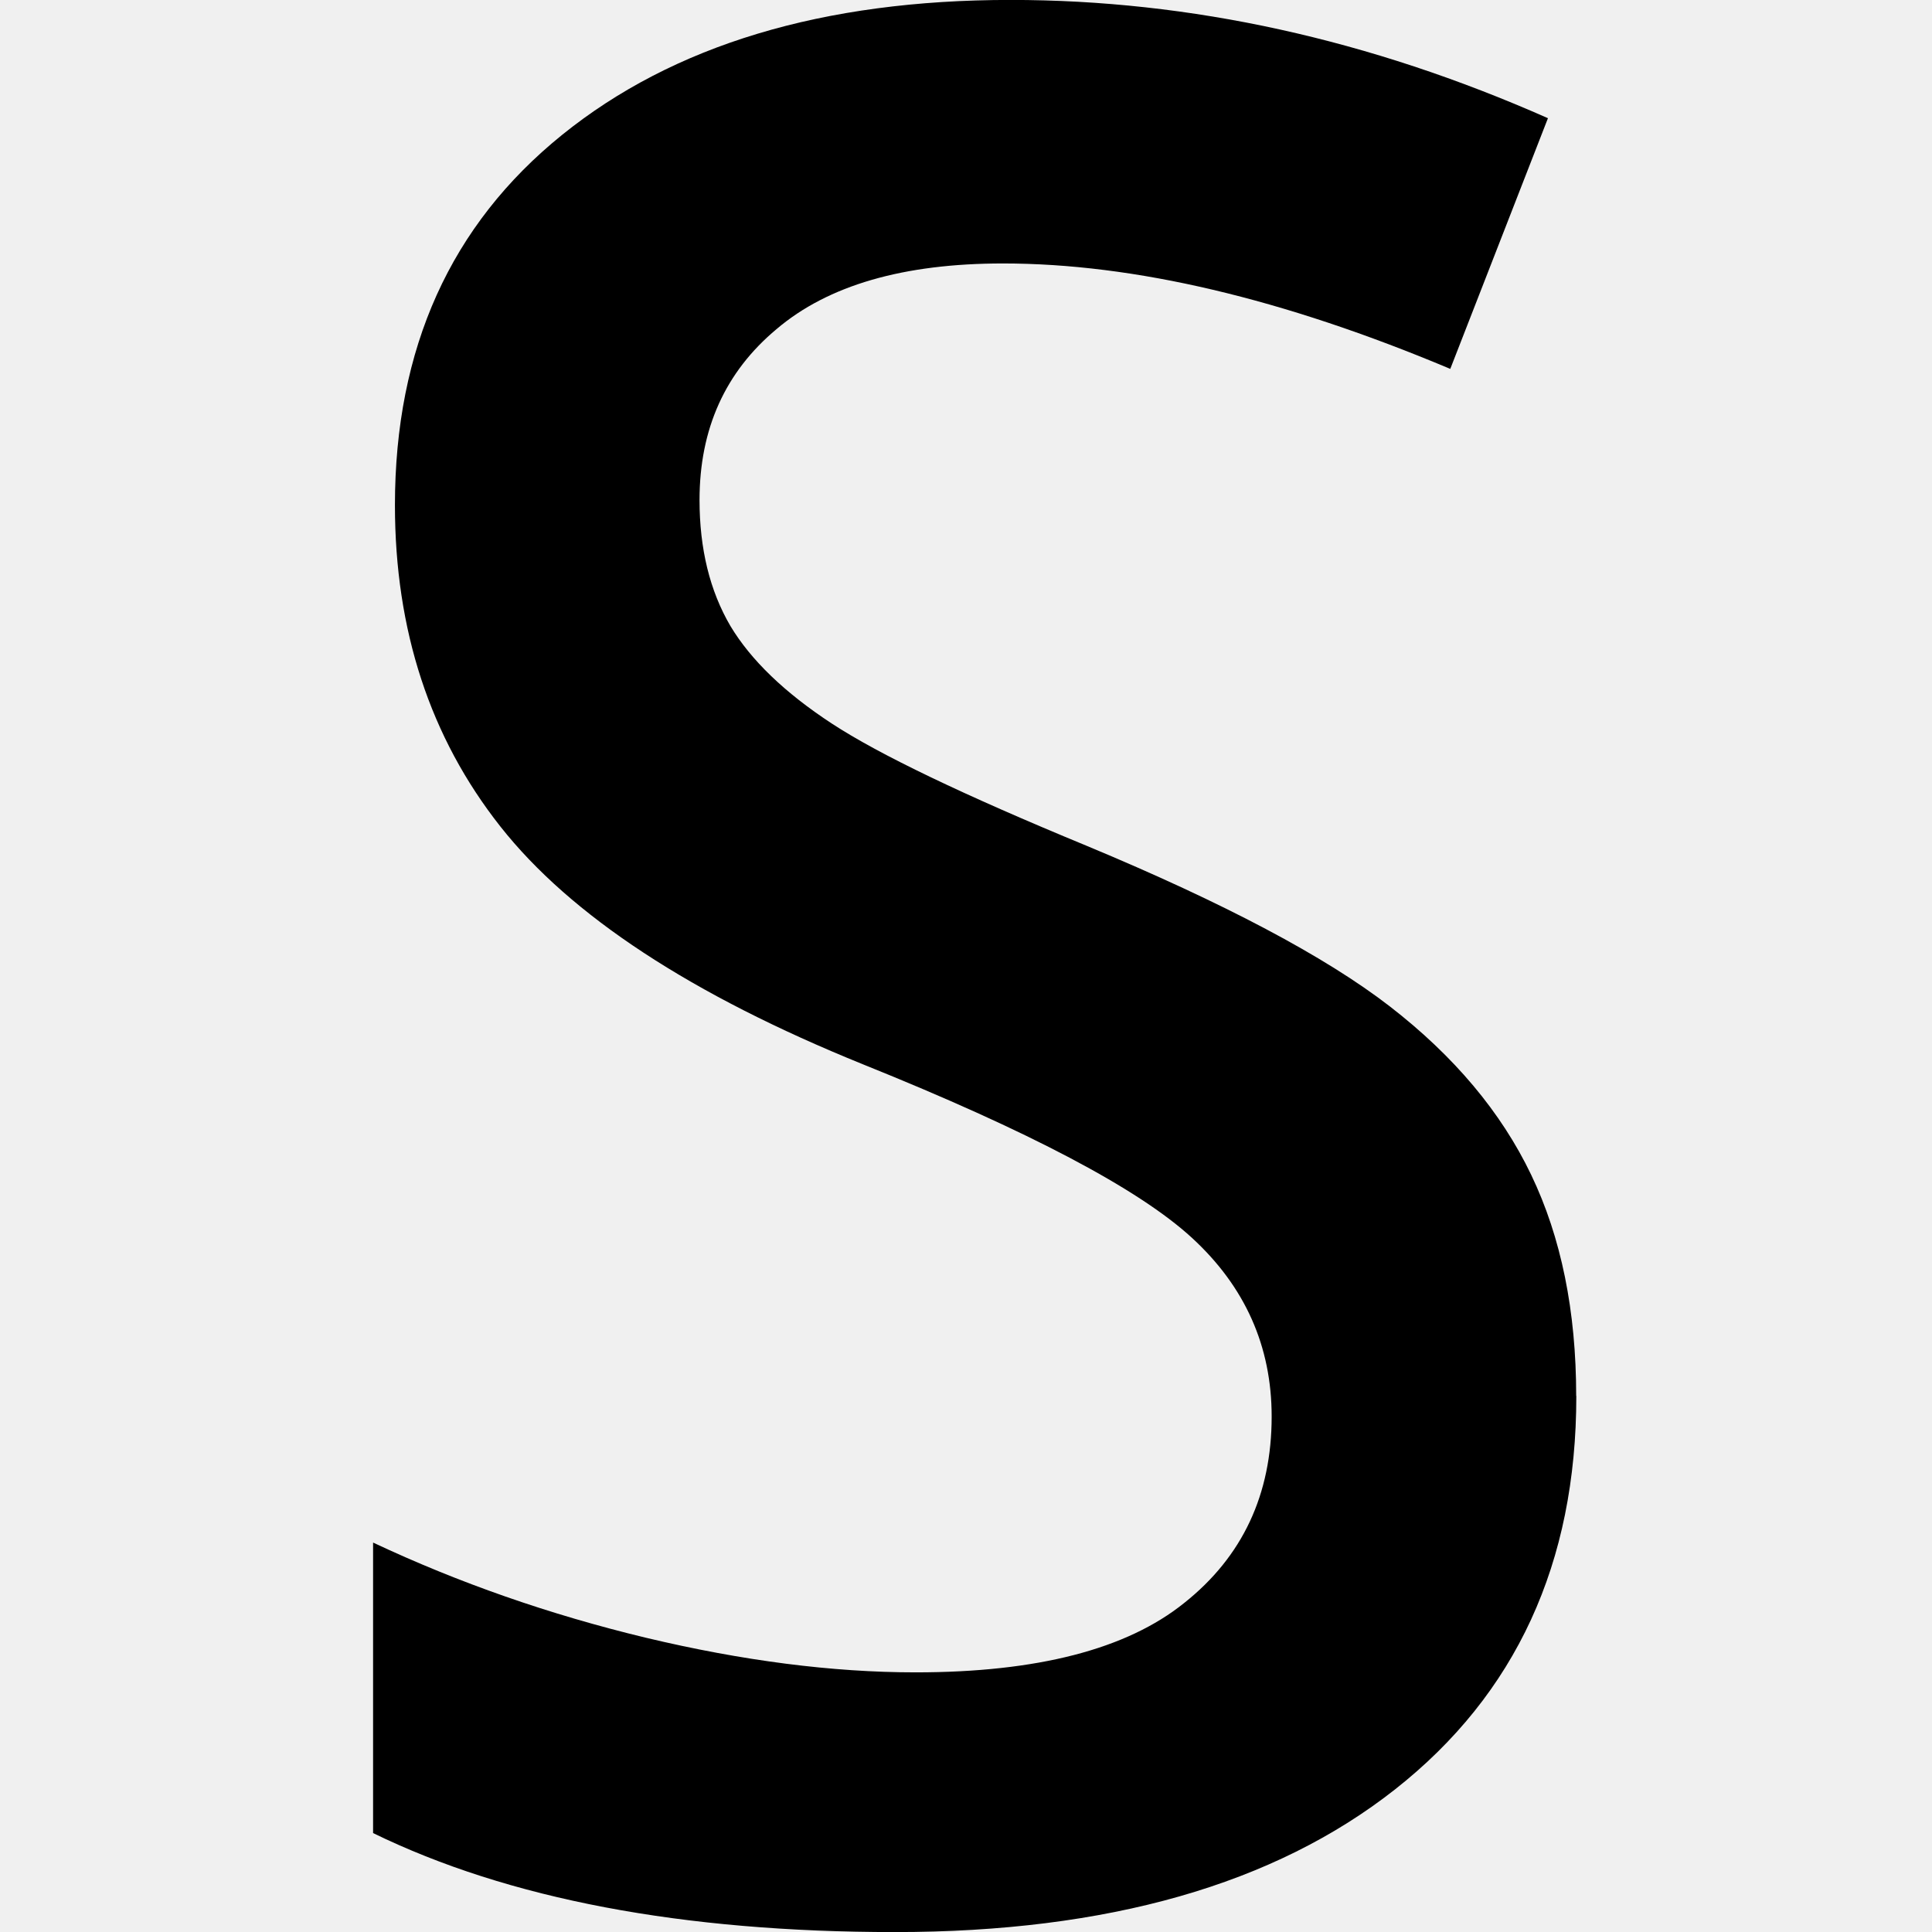
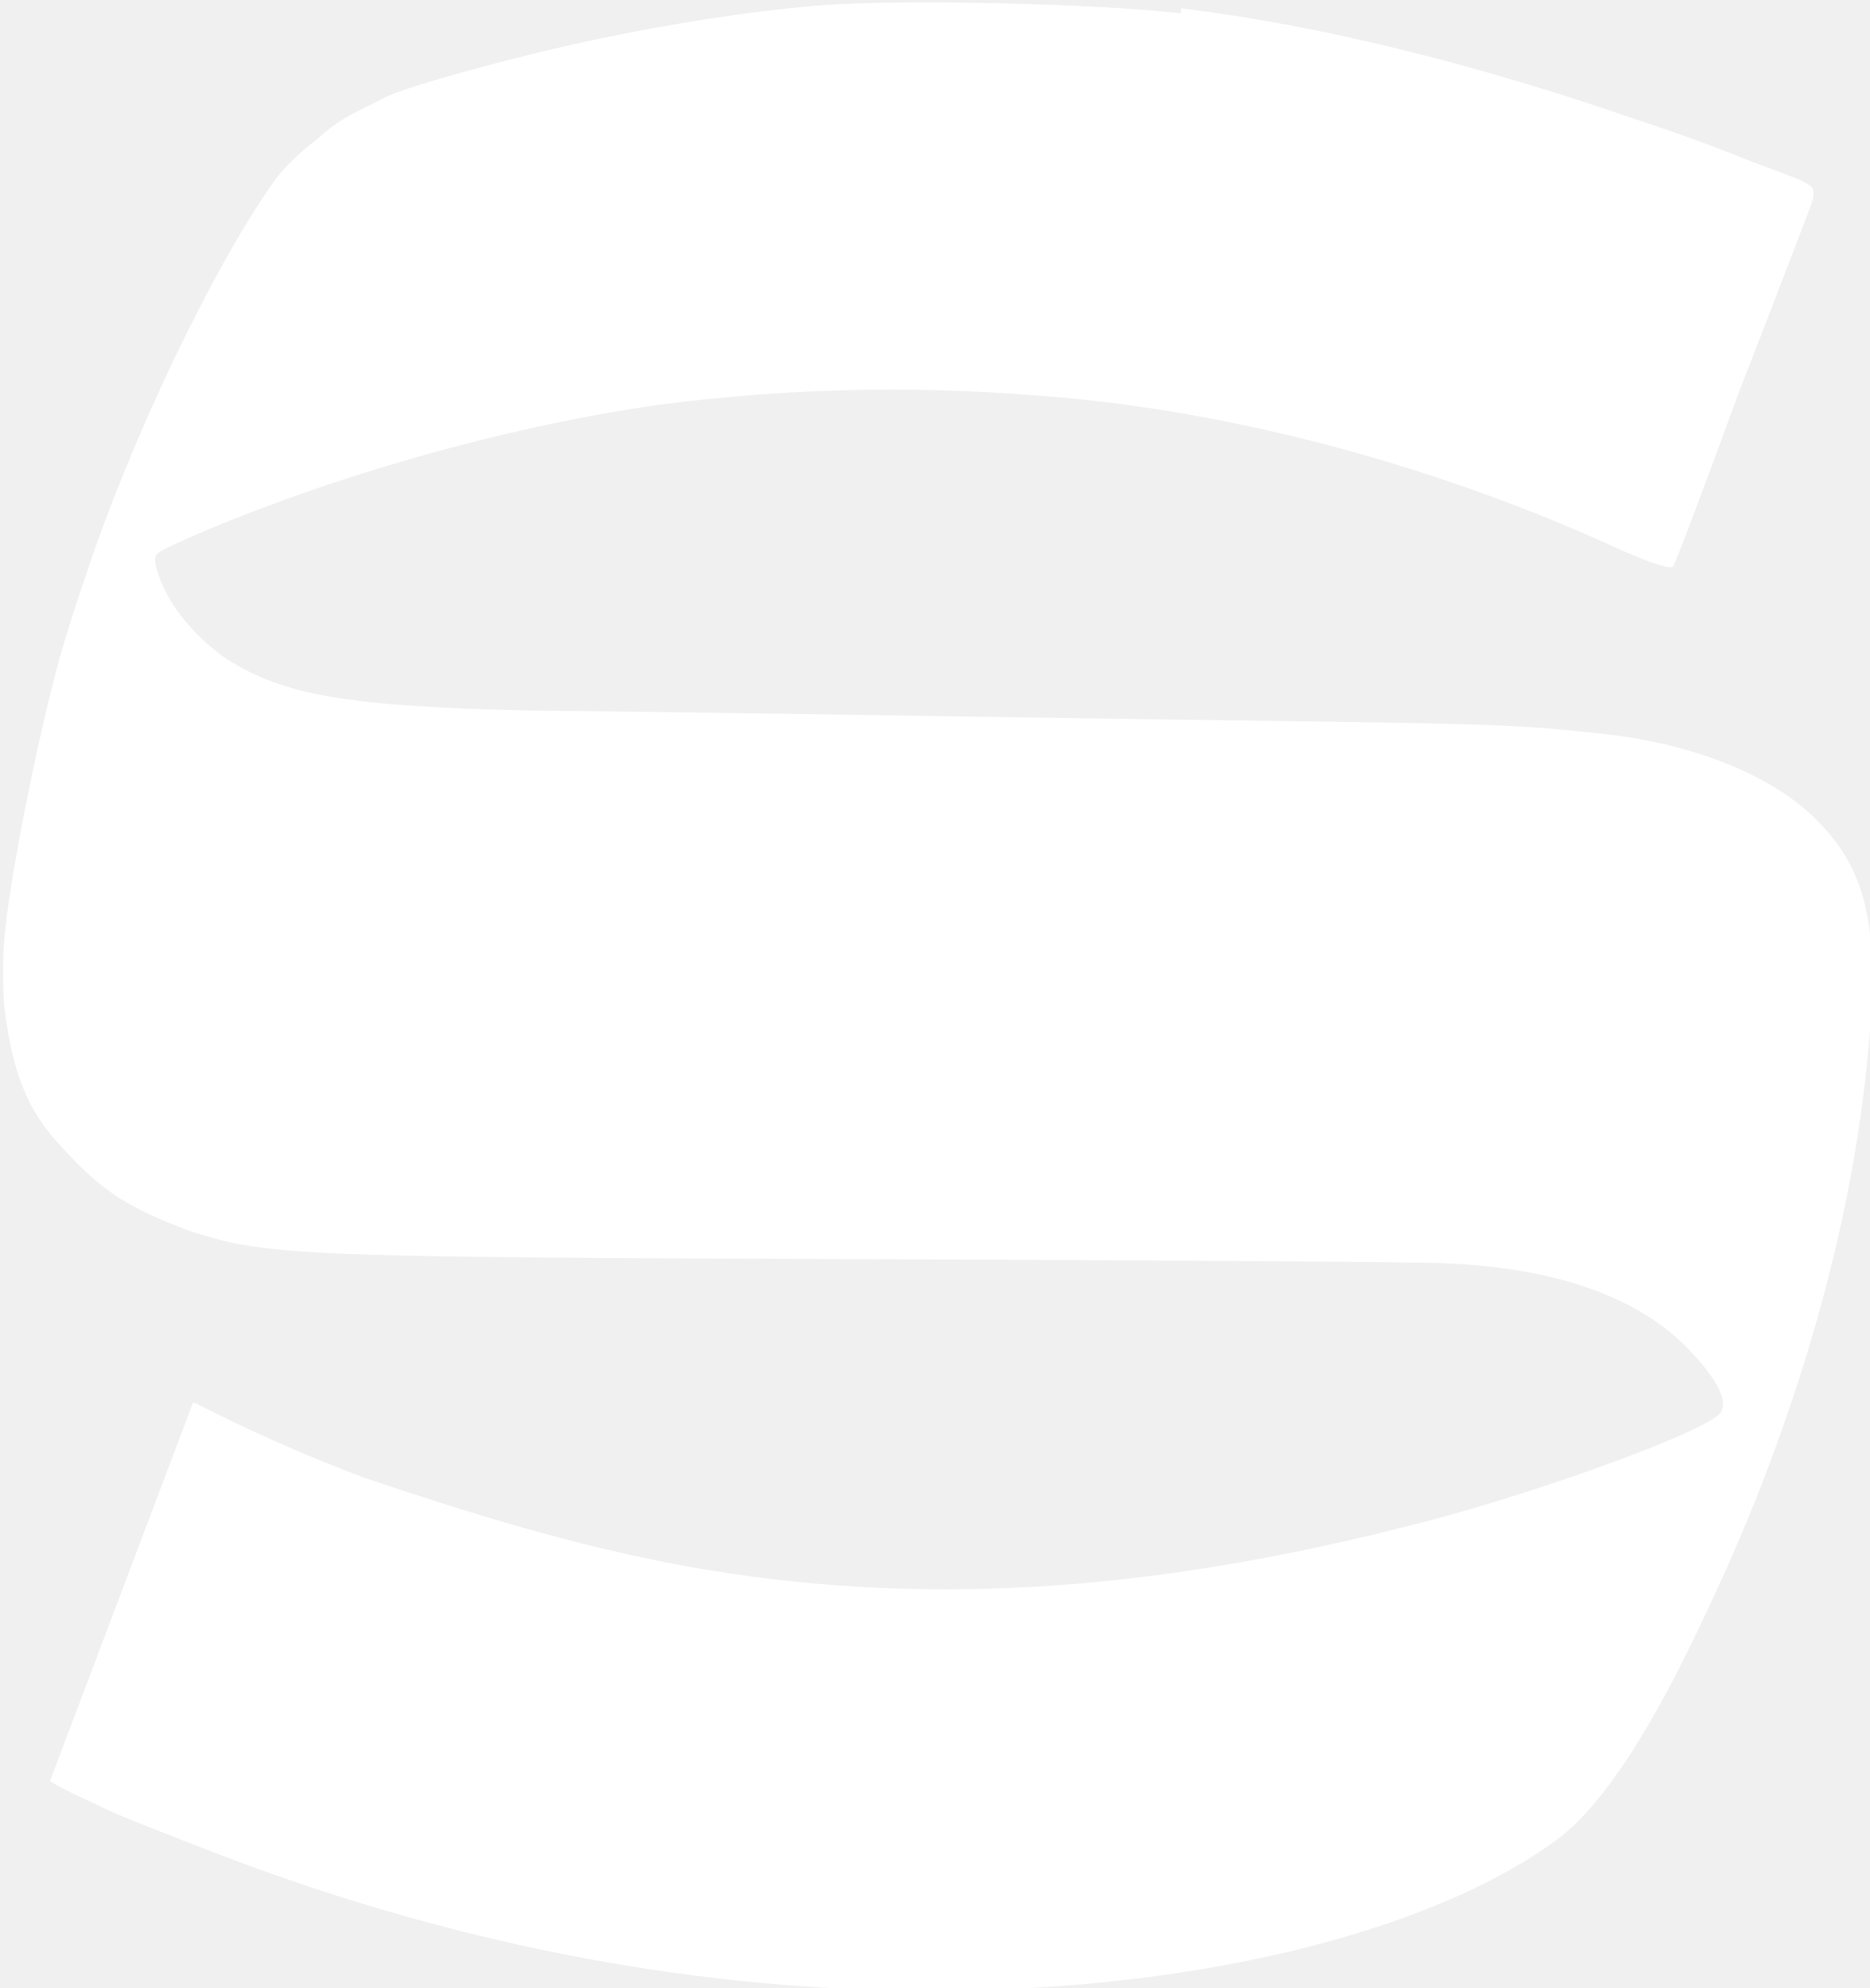
- <svg xmlns="http://www.w3.org/2000/svg" width="8.285" height="8.285" viewBox="0 0 29.355 29.355" id="svg5546" version="1.1">
-   <defs id="defs5548" />
-   <g id="layer1" transform="translate(-184.8553,-397.683)">
-     <g style="font-style:normal;font-weight:normal;font-size:40px;line-height:125%;font-family:sans-serif;letter-spacing:0px;word-spacing:0px;fill:#000000;fill-opacity:1;stroke:none;stroke-width:1px;stroke-linecap:butt;stroke-linejoin:miter;stroke-opacity:1" id="text6094">
-       <path d="m 208.806,418.894 q 0,3.809 -2.754,5.977 -2.754,2.168 -7.598,2.168 -4.844,0 -7.93,-1.504 l 0,-4.414 q 1.953,0.918 4.141,1.445 2.207,0.527 4.102,0.527 2.773,0 4.082,-1.055 1.328,-1.055 1.328,-2.832 0,-1.602 -1.211,-2.715 -1.211,-1.113 -5,-2.637 -3.906,-1.582 -5.508,-3.613 -1.602,-2.031 -1.602,-4.883 0,-3.574 2.539,-5.625 2.539,-2.051 6.816,-2.051 4.102,0 8.164,1.797 l -1.484,3.809 q -3.809,-1.602 -6.797,-1.602 -2.266,0 -3.438,0.996 -1.172,0.977 -1.172,2.598 0,1.113 0.469,1.914 0.469,0.781 1.543,1.484 1.074,0.703 3.867,1.855 3.145,1.309 4.609,2.441 1.465,1.133 2.148,2.559 0.684,1.426 0.684,3.359 z" style="font-style:normal;font-variant:normal;font-weight:600;font-stretch:normal;font-family:'Open Sans';-inkscape-font-specification:'Open Sans Semi-Bold'" id="path6099" />
+ <svg xmlns="http://www.w3.org/2000/svg" id="svg2" height="134mm" width="126mm" version="1.1" viewBox="0 0 445.95 475.104">
+   <g id="layer1" transform="translate(-129 -280)">
+     <g id="g4915" transform="matrix(.125 0 0 -.125 59.6 817)">
+       <path id="path4917" d="m2.81e3 4.28e3c258-31 559-105 865-211 75.5-24.6 155-53.3 225-82 132-49 124-43.4 112-79.4-50-140-100-270-140-370-62-170-116-314-121-319-6-6-55 11-122 42-356 161-753 263-1.11e3 286-234 18.4-473 11.3-705-19-293-41-638-140-902-257-63-28-67-32-62-57 19.3-77.5 84.5-143 136-178 109-69 230-90 573-98 451-4.57 962-14.2 1.36e3 -19 514-7 531-8 700-26 170-19 318-78 403-162 88-87 116-181 107-366-20-340-120-720-280-1.07e3 -120-280-230-448-320-515-210-156-590-263-1.02e3 -285-510-27-1.04e3 62-1.56e3 265-75 29-161 62-190 76-36 18-73 33-108 54l274 724c103-52.7 216-103 326-144 201-68.1 398-129 613-169 443-80 886-53 1.42e3 85 233 61 545 176 565 209 14 22-7 64-61 120-95 100-252 156-469 166-55 3-557 6-1.12e3 8-1.09e3 4-1.14e3 6-1.29e3 56-124 47-170 81.9-244 164-73.2 78.2-91.8 165-104 257-4 35-4 100 0 143 12 126 72 421 114 560 0 0 20.8 69 39 121 86 262 243 592 362 760 18 25 54 60 80 78 47 44.9 87 57.1 132 82 39 20 249 78 396 109 155 33 300 55 428 66 151 13 541 4 697-15z" fill="#fff" />
    </g>
+     <path id="path4917-9" d="m411 283c32.2 3.88 69.9 13.1 108 26.4 9.44 3.07 19.3 6.66 28.1 10.2 16.5 6.12 15.5 5.42 14 9.92-6.24 16.6-12.7 32.4-17.7 46-7.75 21.2-14.5 39.2-15.1 39.9-0.75 0.75-6.88-1.38-15.2-5.25-44.5-20.1-94.1-32.9-139-35.8-29.3-2.3-59.1-1.42-88.1 2.38-36.6 5.12-79.8 17.5-113 32.1-7.88 3.5-8.38 4-7.75 7.12 2.41 9.68 10.6 17.9 17 22.2 13.6 8.62 28.8 11.2 71.6 12.2 56.4 0.571 120 1.77 170 2.38 64.2 0.875 66.4 1 87.5 3.25 21.2 2.38 39.8 9.75 50.4 20.2 11 10.9 14.5 22.6 13.4 45.8-2.12 41-14.4 89.1-34.1 133-15.5 34.5-29 56-40.4 64.4-26.5 19.5-74.1 32.9-128 35.6-63.6 3.38-130-7.75-195-33.1-9.25-3.62-20-7.77-23.6-9.52-4.54-2.18-9.21-4.12-13.5-6.73l34.2-90.5c12.8 6.58 26.9 12.9 40.8 18 25.2 8.51 49.7 16.1 76.6 21.1 55.4 10 111 6.62 177-10.6 29.1-7.62 68.1-22 70.6-26.1 1.75-2.75-0.875-8-7.62-15-11.9-12.5-31.5-19.5-58.6-20.8-6.88-0.375-69.6-0.75-139-1-136-0.5-143-0.75-161-7-15.4-5.88-21.3-10.2-30.5-20.5-9.14-9.78-11.5-20.6-13-32.1-0.5-4.38-0.5-12.5 0-17.9 1.5-15.8 9-52.6 14.2-70 0 0 2.6-8.63 4.88-15.1 10.8-32.8 30.4-74 45.2-95 2.25-3.12 6.75-7.5 10-9.75 5.87-5.61 10.9-7.13 16.5-10.2 4.88-2.5 31.1-9.75 49.5-13.6 19.4-4.12 37.5-6.88 53.5-8.25 18.9-1.62 67.6-0.5 87.1 1.88z" fill="#fff" />
  </g>
</svg>
